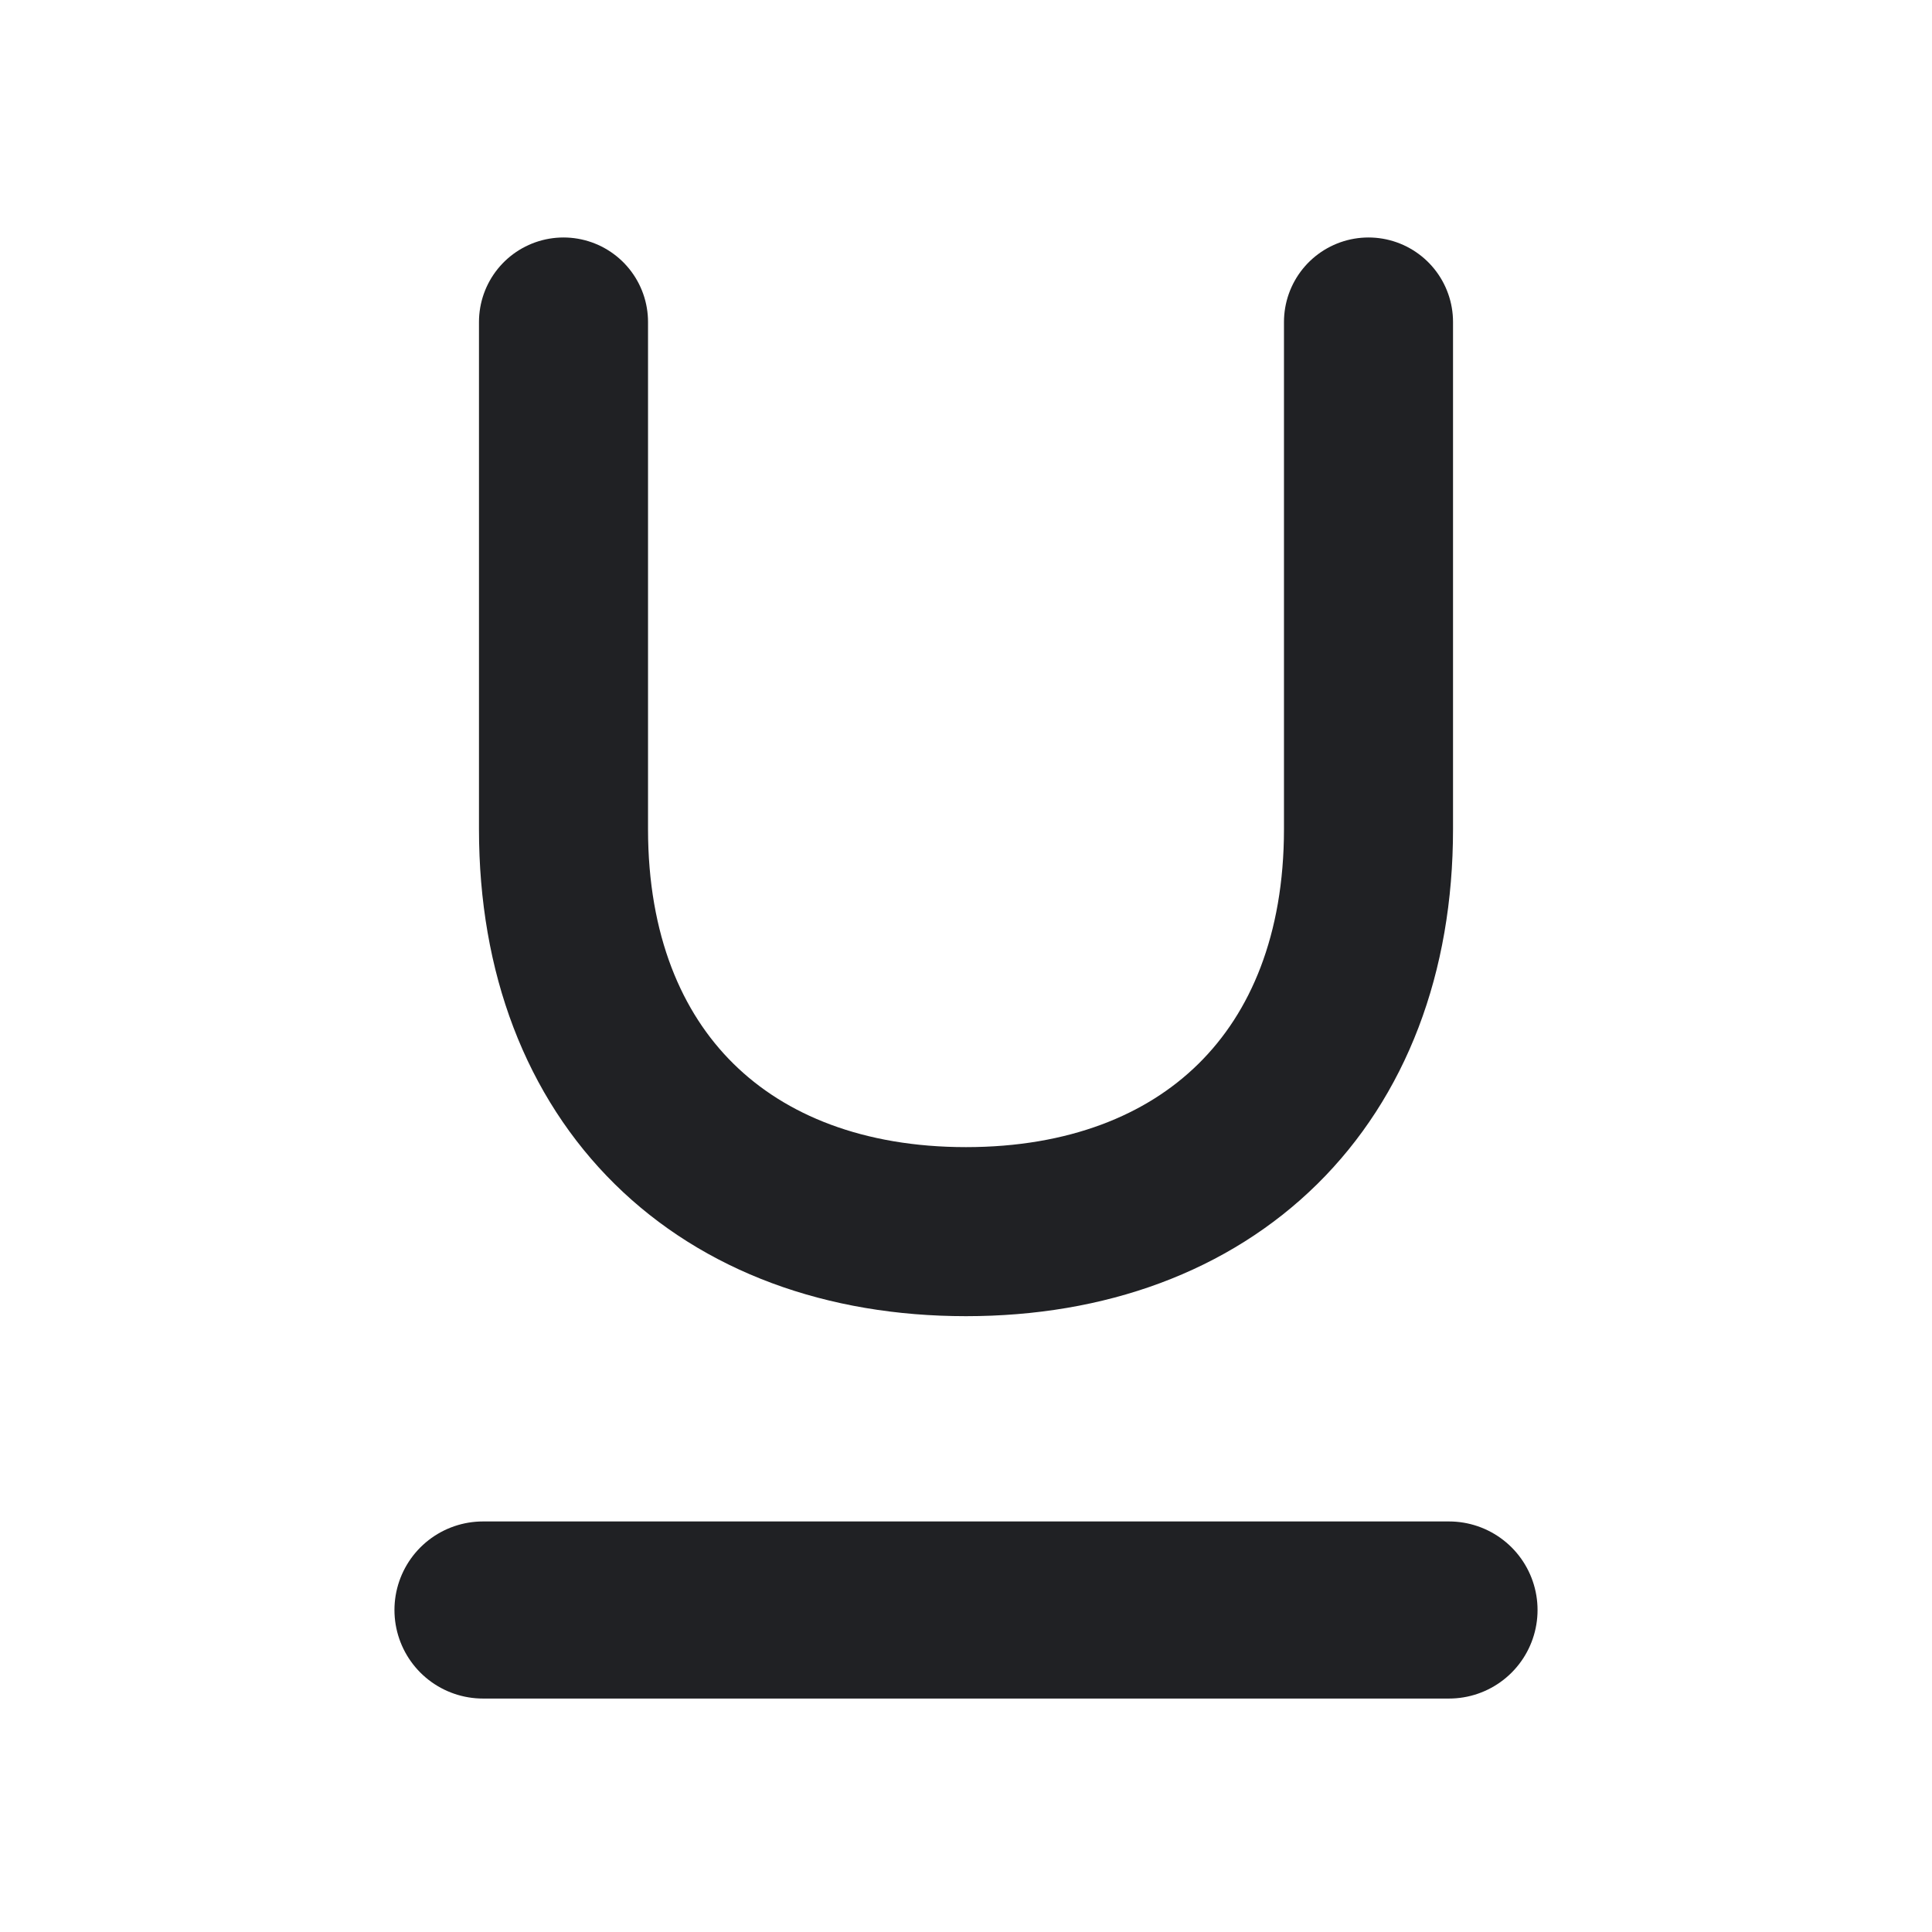
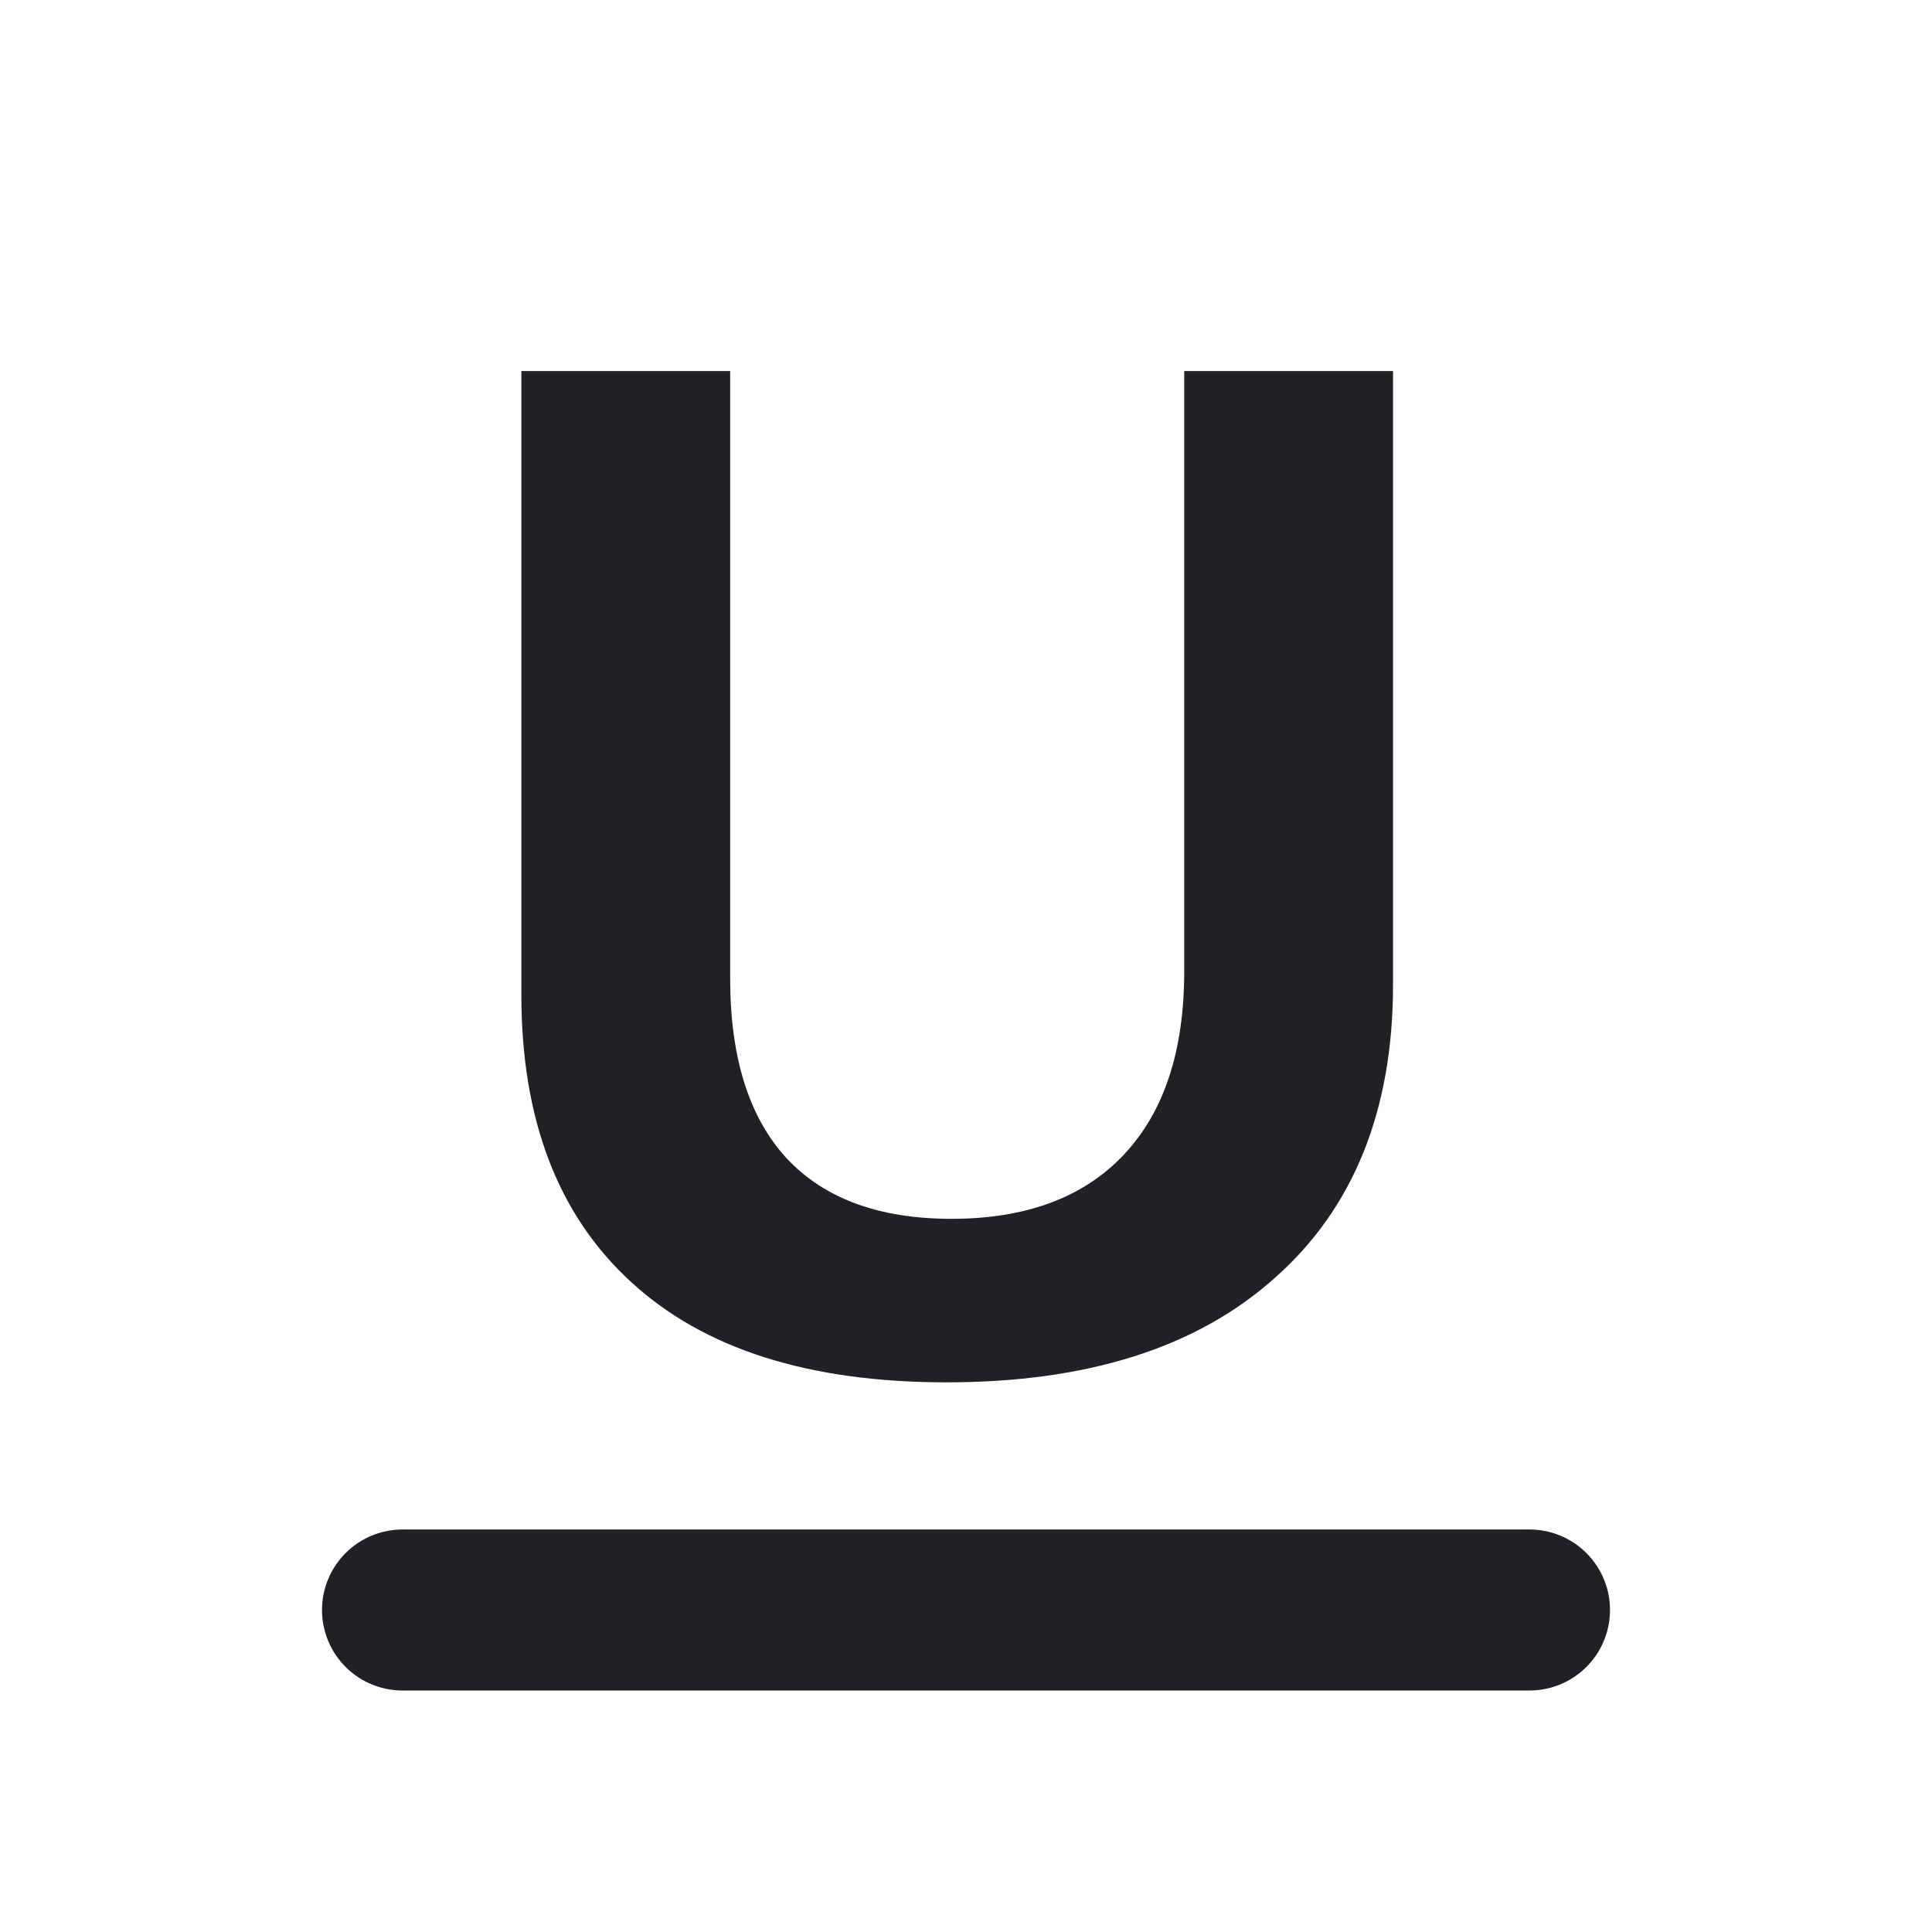
- <svg xmlns="http://www.w3.org/2000/svg" viewBox="0 0 24 24">
-   <path d="M7 4v6.3c0 3.1 2 5 5 5s5-1.9 5-5V4" fill="none" stroke="#202124" stroke-width="2.1" stroke-linecap="round" />
-   <path d="M6 20h12" fill="none" stroke="#202124" stroke-width="2.2" stroke-linecap="round" />
+ <svg xmlns="http://www.w3.org/2000/svg" viewBox="0 0 24 24" aria-hidden="true">
+   <text x="5.4" y="17" fill="#202124" font-family="Arial, sans-serif" font-size="18" font-weight="700">U</text>
+   <path d="M5 20h14" stroke="#202124" stroke-width="2" stroke-linecap="round" />
</svg>
